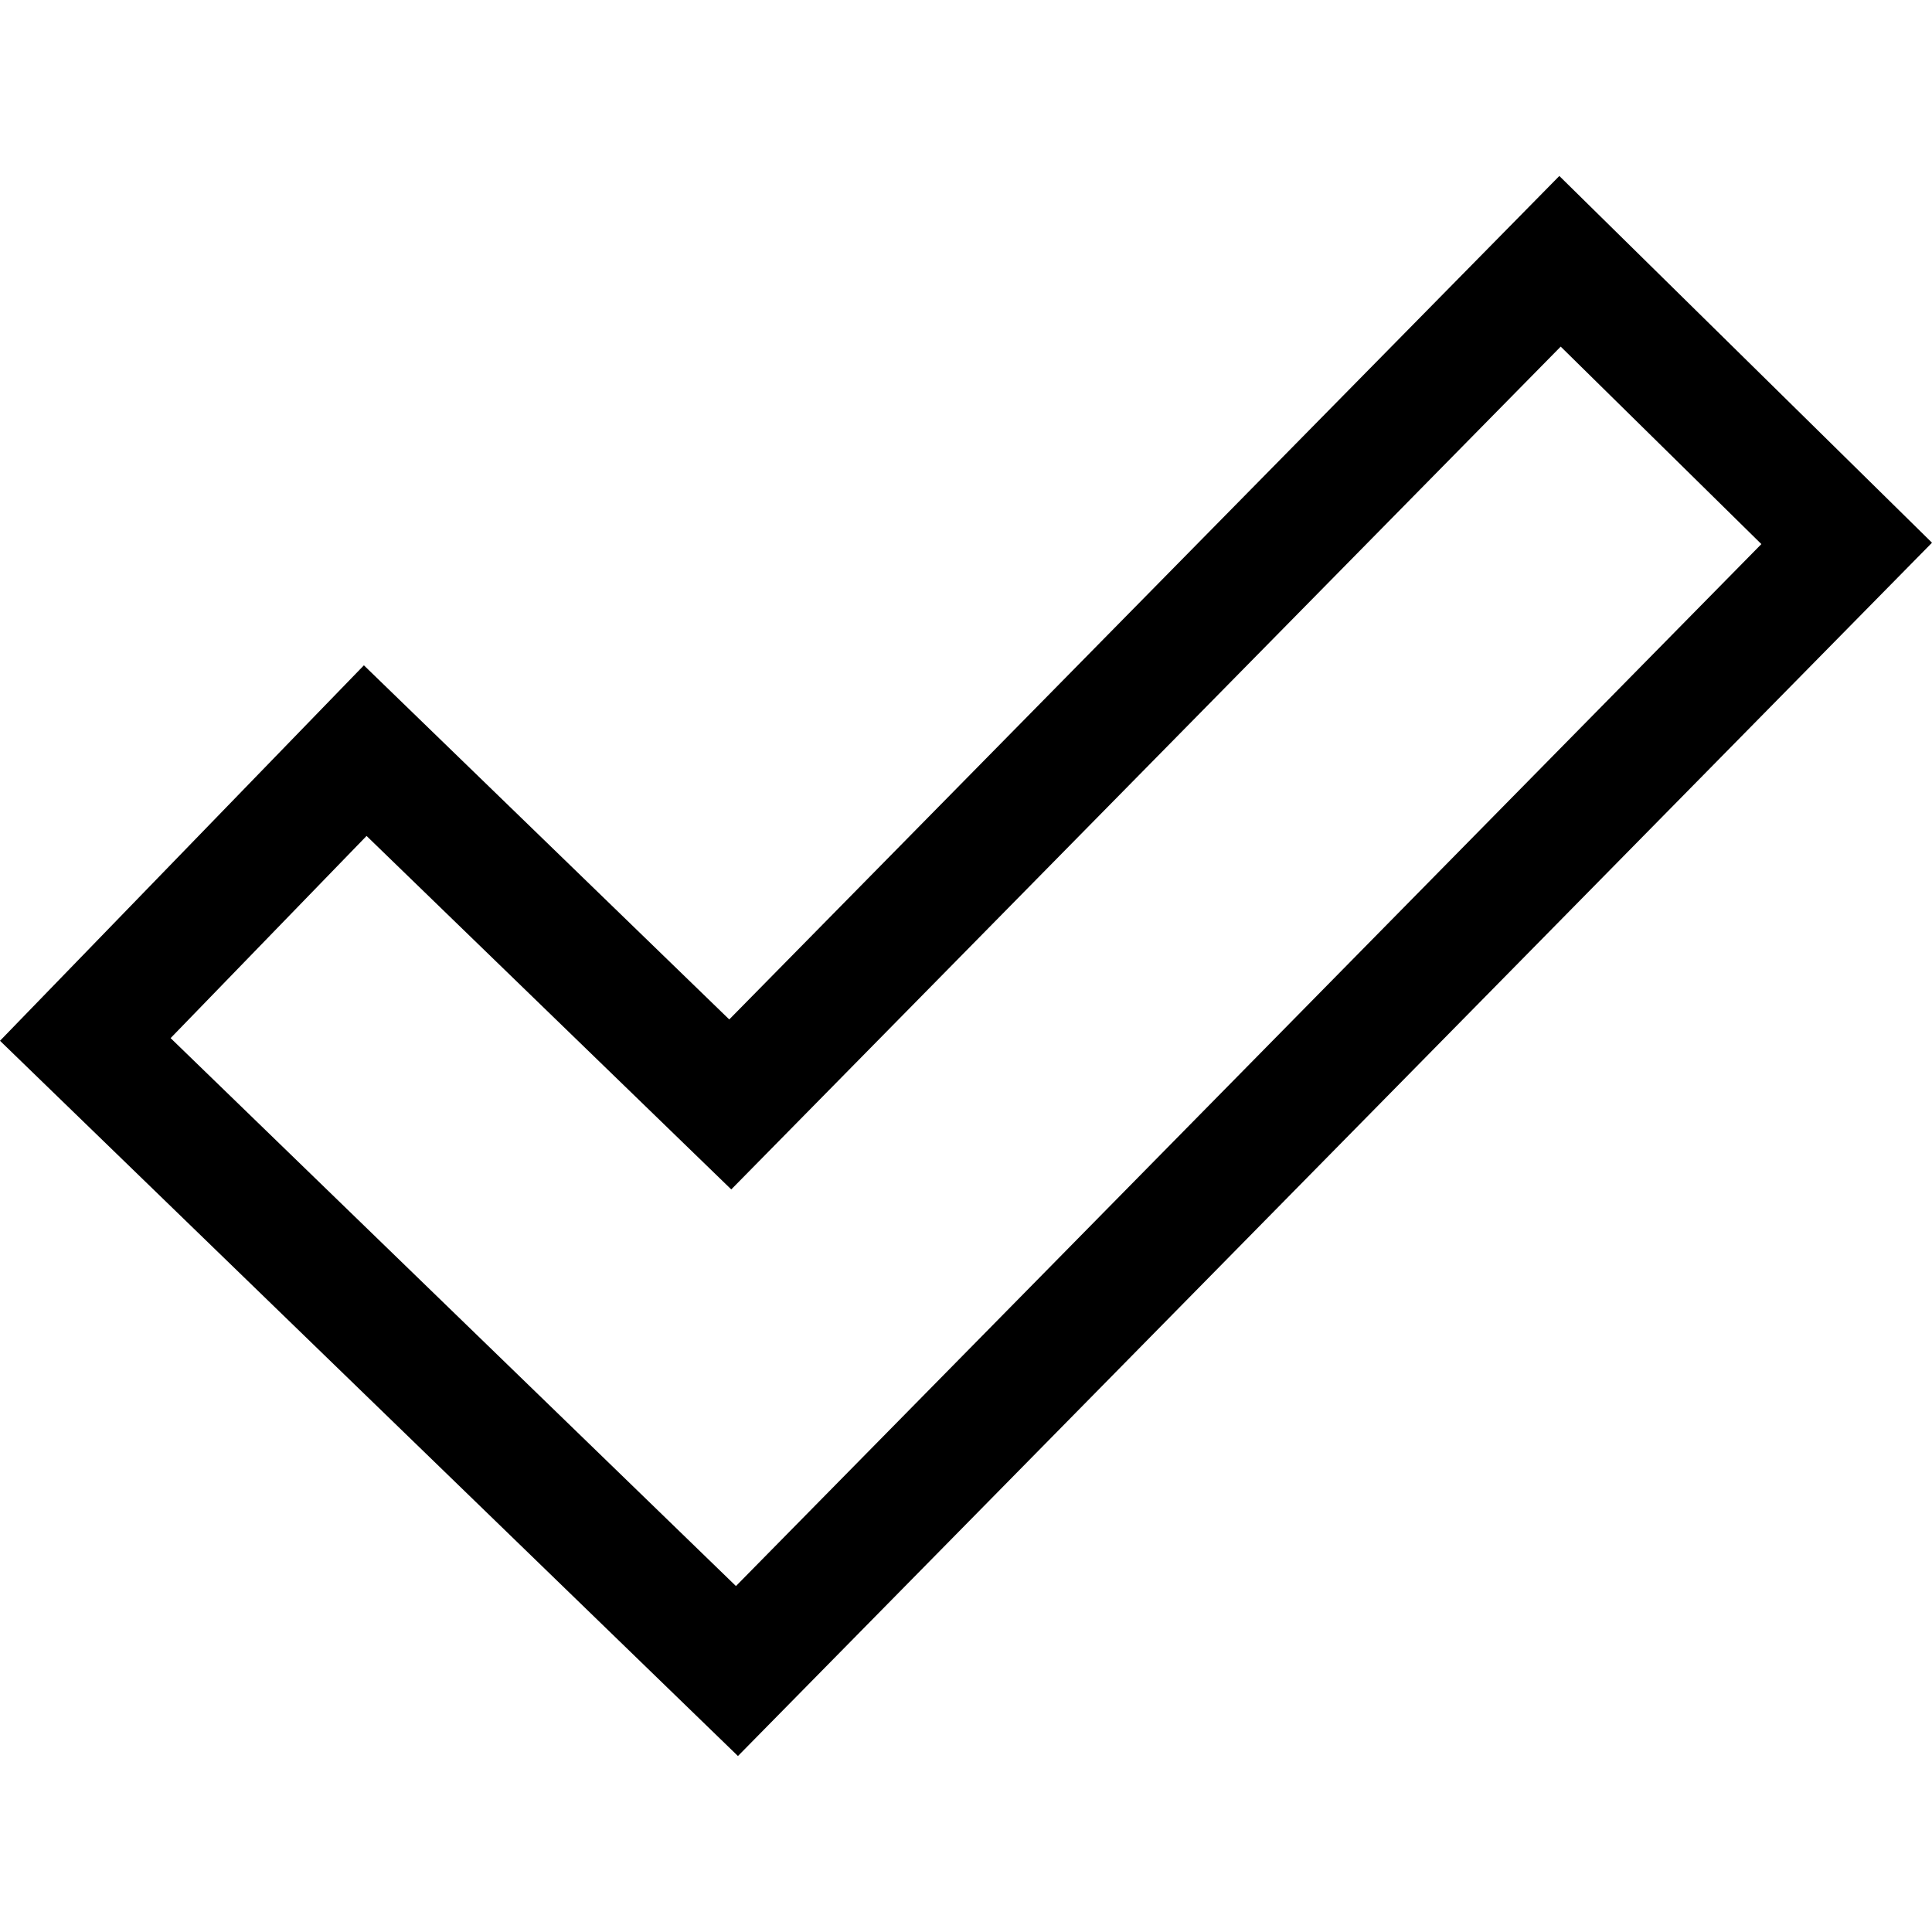
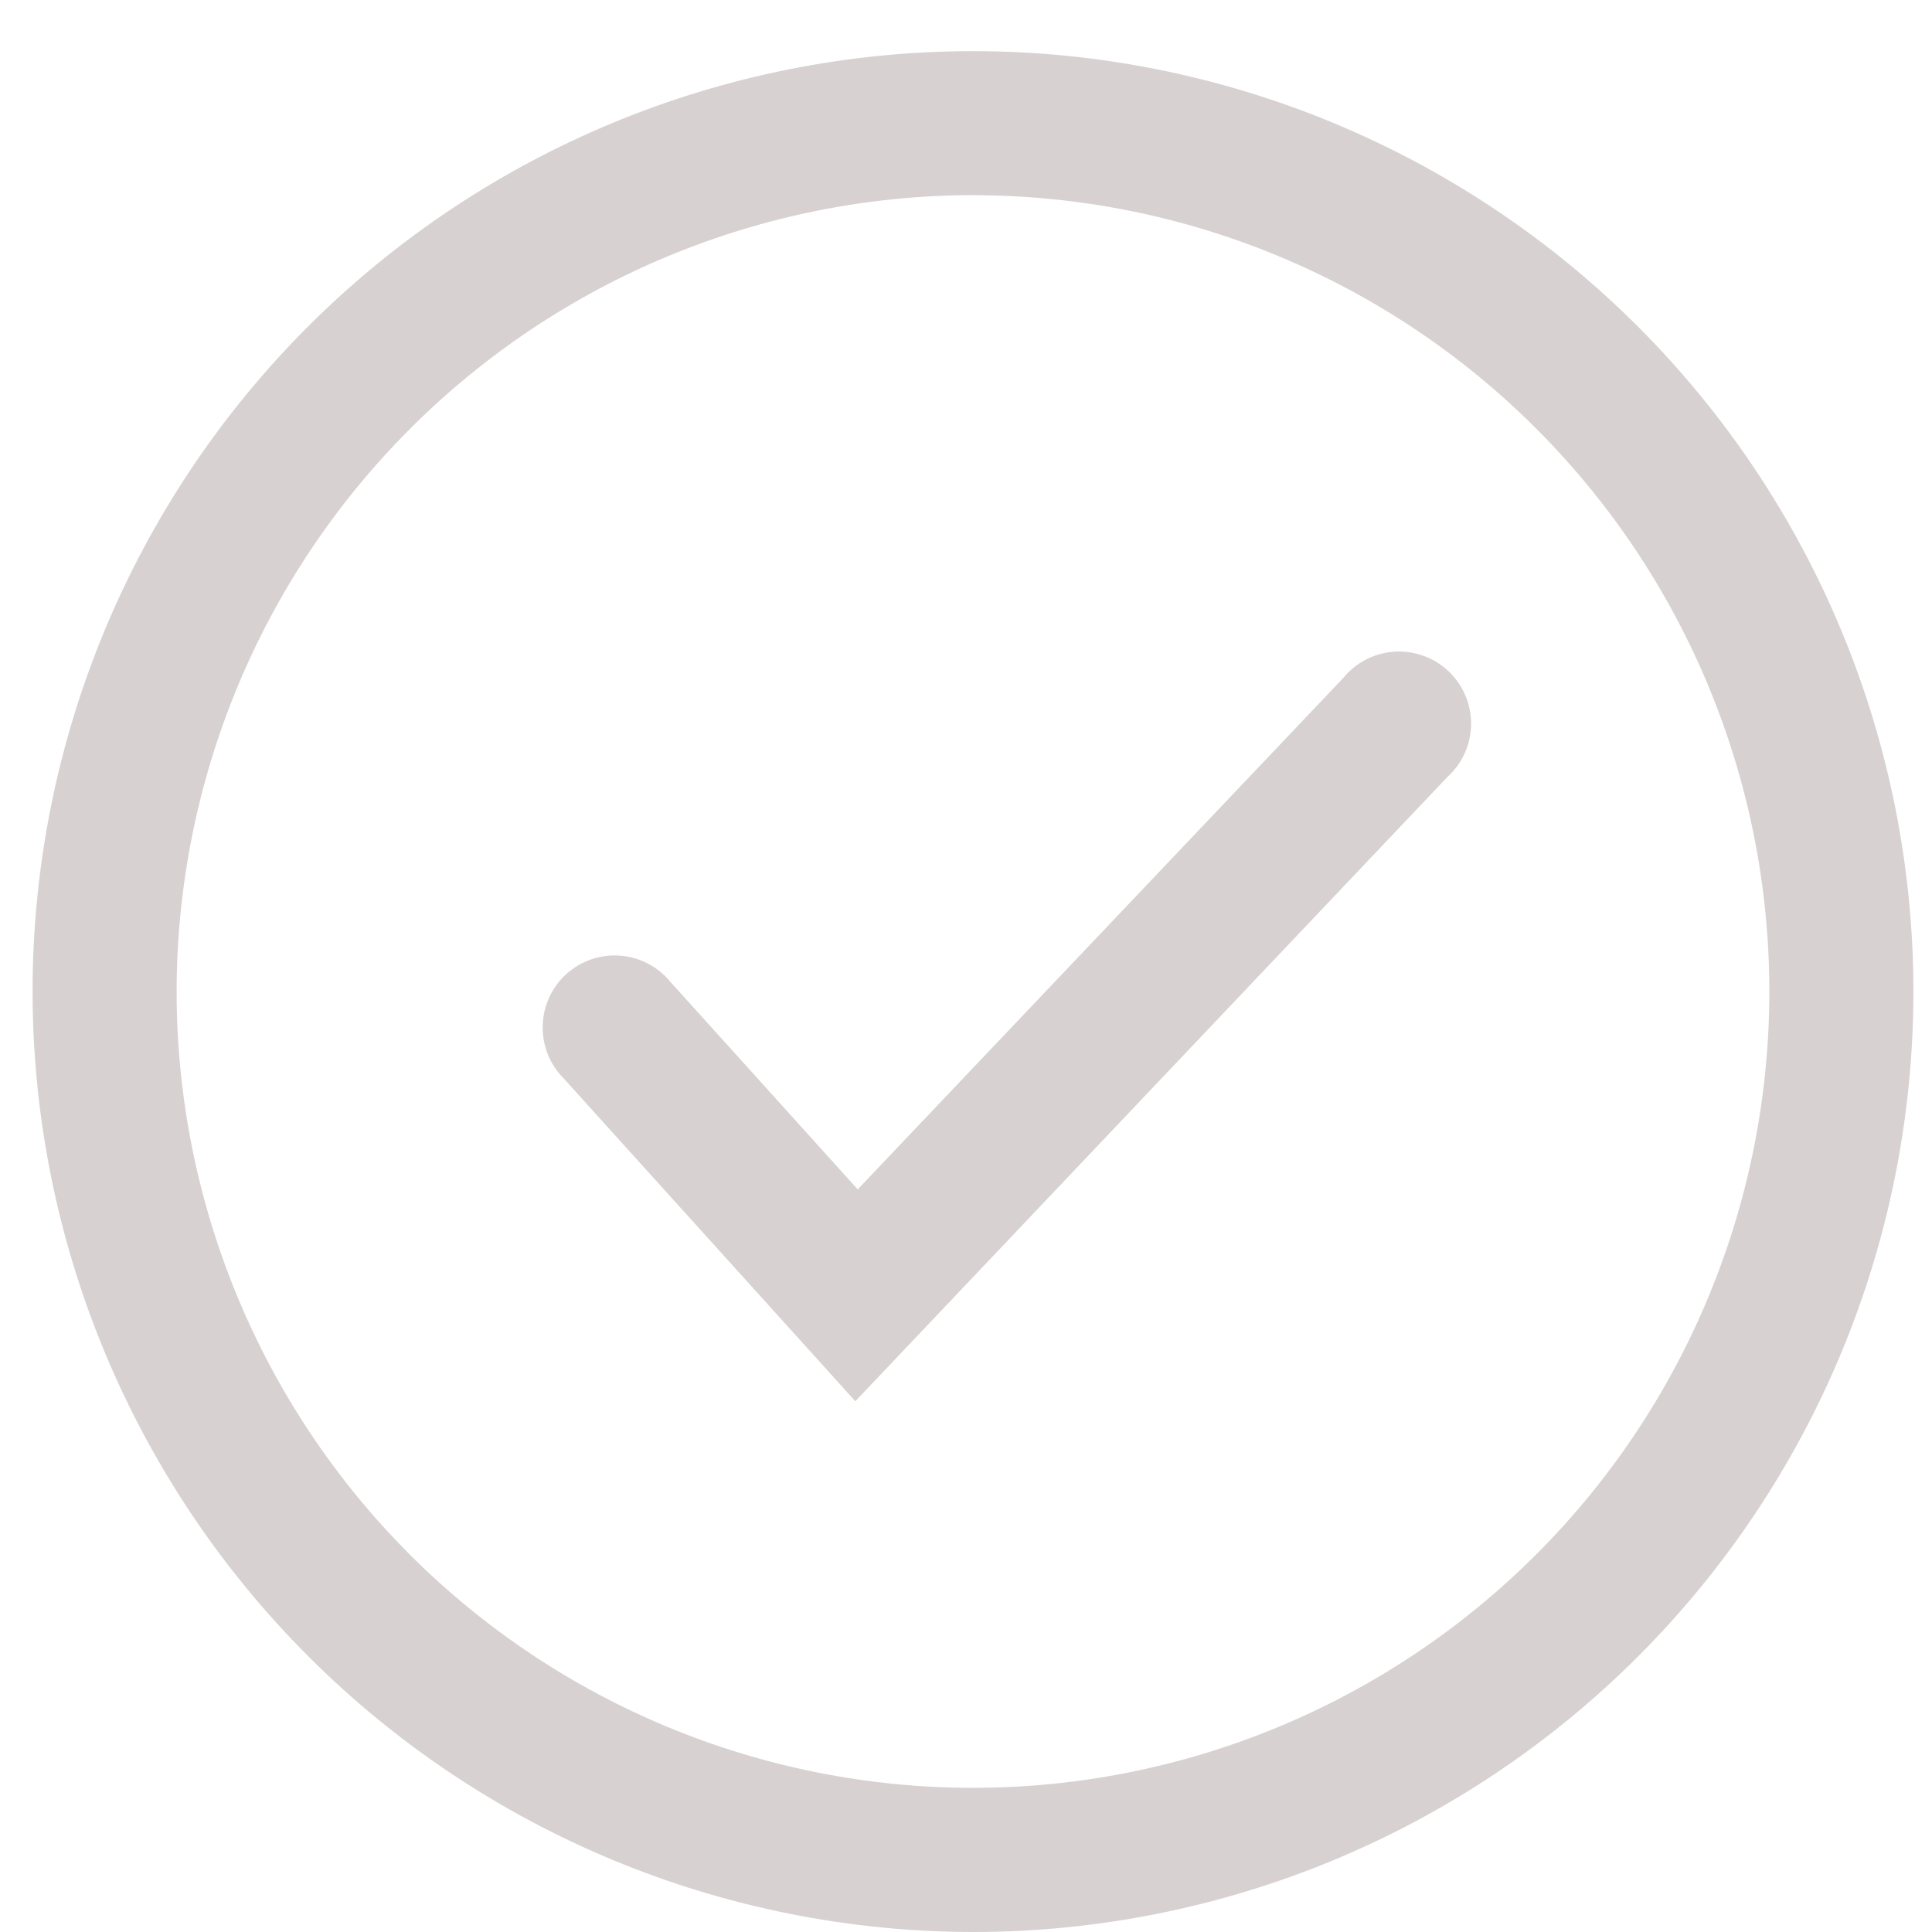
- <svg xmlns="http://www.w3.org/2000/svg" version="1.1" id="Capa_1" x="0px" y="0px" viewBox="0 0 480.358 480.358" style="enable-background:new 0 0 480.358 480.358;" xml:space="preserve">
-   <g>
-     <path d="M387.702,43.753L181.316,253.467l-90.84-88.044L0,258.771l183.479,177.834l296.879-301.667L387.702,43.753z    M182.98,394.343L42.421,258.108l48.719-50.265l90.676,87.886L388.042,86.178l49.892,49.1L182.98,394.343z" />
-   </g>
-   <g>
- </g>
-   <g>
- </g>
-   <g>
- </g>
-   <g>
- </g>
-   <g>
- </g>
-   <g>
- </g>
-   <g>
- </g>
-   <g>
- </g>
-   <g>
- </g>
-   <g>
- </g>
-   <g>
- </g>
-   <g>
- </g>
-   <g>
- </g>
-   <g>
- </g>
-   <g>
- </g>
+ <svg xmlns="http://www.w3.org/2000/svg" width="21" height="21" viewBox="0 0 21 21" fill="none">
+   <path d="M10.576 21C13.287 21 15.887 19.923 17.804 18.006C19.721 16.089 20.798 13.489 20.798 10.778C20.798 8.067 19.721 5.467 17.804 3.55C15.887 1.633 13.287 0.556 10.576 0.556C7.864 0.556 5.265 1.633 3.347 3.55C1.43 5.467 0.354 8.067 0.354 10.778C0.356 13.488 1.434 16.087 3.351 18.003C5.267 19.92 7.866 20.997 10.576 21ZM10.576 2.122C12.871 2.122 15.073 3.033 16.696 4.657C18.32 6.28 19.232 8.482 19.232 10.777C19.232 13.073 18.32 15.275 16.696 16.898C15.073 18.521 12.871 19.433 10.576 19.433C8.28 19.433 6.078 18.521 4.455 16.898C2.832 15.275 1.92 13.073 1.92 10.777C1.922 8.482 2.835 6.282 4.458 4.66C6.081 3.037 8.281 2.124 10.576 2.121L10.576 2.122Z" fill="#D8D1D1" />
+   <path d="M9.297 15.231L15.734 8.444H15.734C15.895 8.298 15.988 8.091 15.99 7.873C15.992 7.656 15.904 7.447 15.746 7.297C15.588 7.147 15.375 7.07 15.158 7.083C14.941 7.097 14.739 7.2 14.601 7.369L9.323 12.928L7.292 10.678V10.679C7.158 10.511 6.96 10.405 6.745 10.388C6.531 10.37 6.319 10.442 6.158 10.585C5.999 10.729 5.904 10.932 5.899 11.148C5.893 11.363 5.976 11.57 6.128 11.723L9.297 15.231Z" fill="#D8D1D1" />
</svg>
